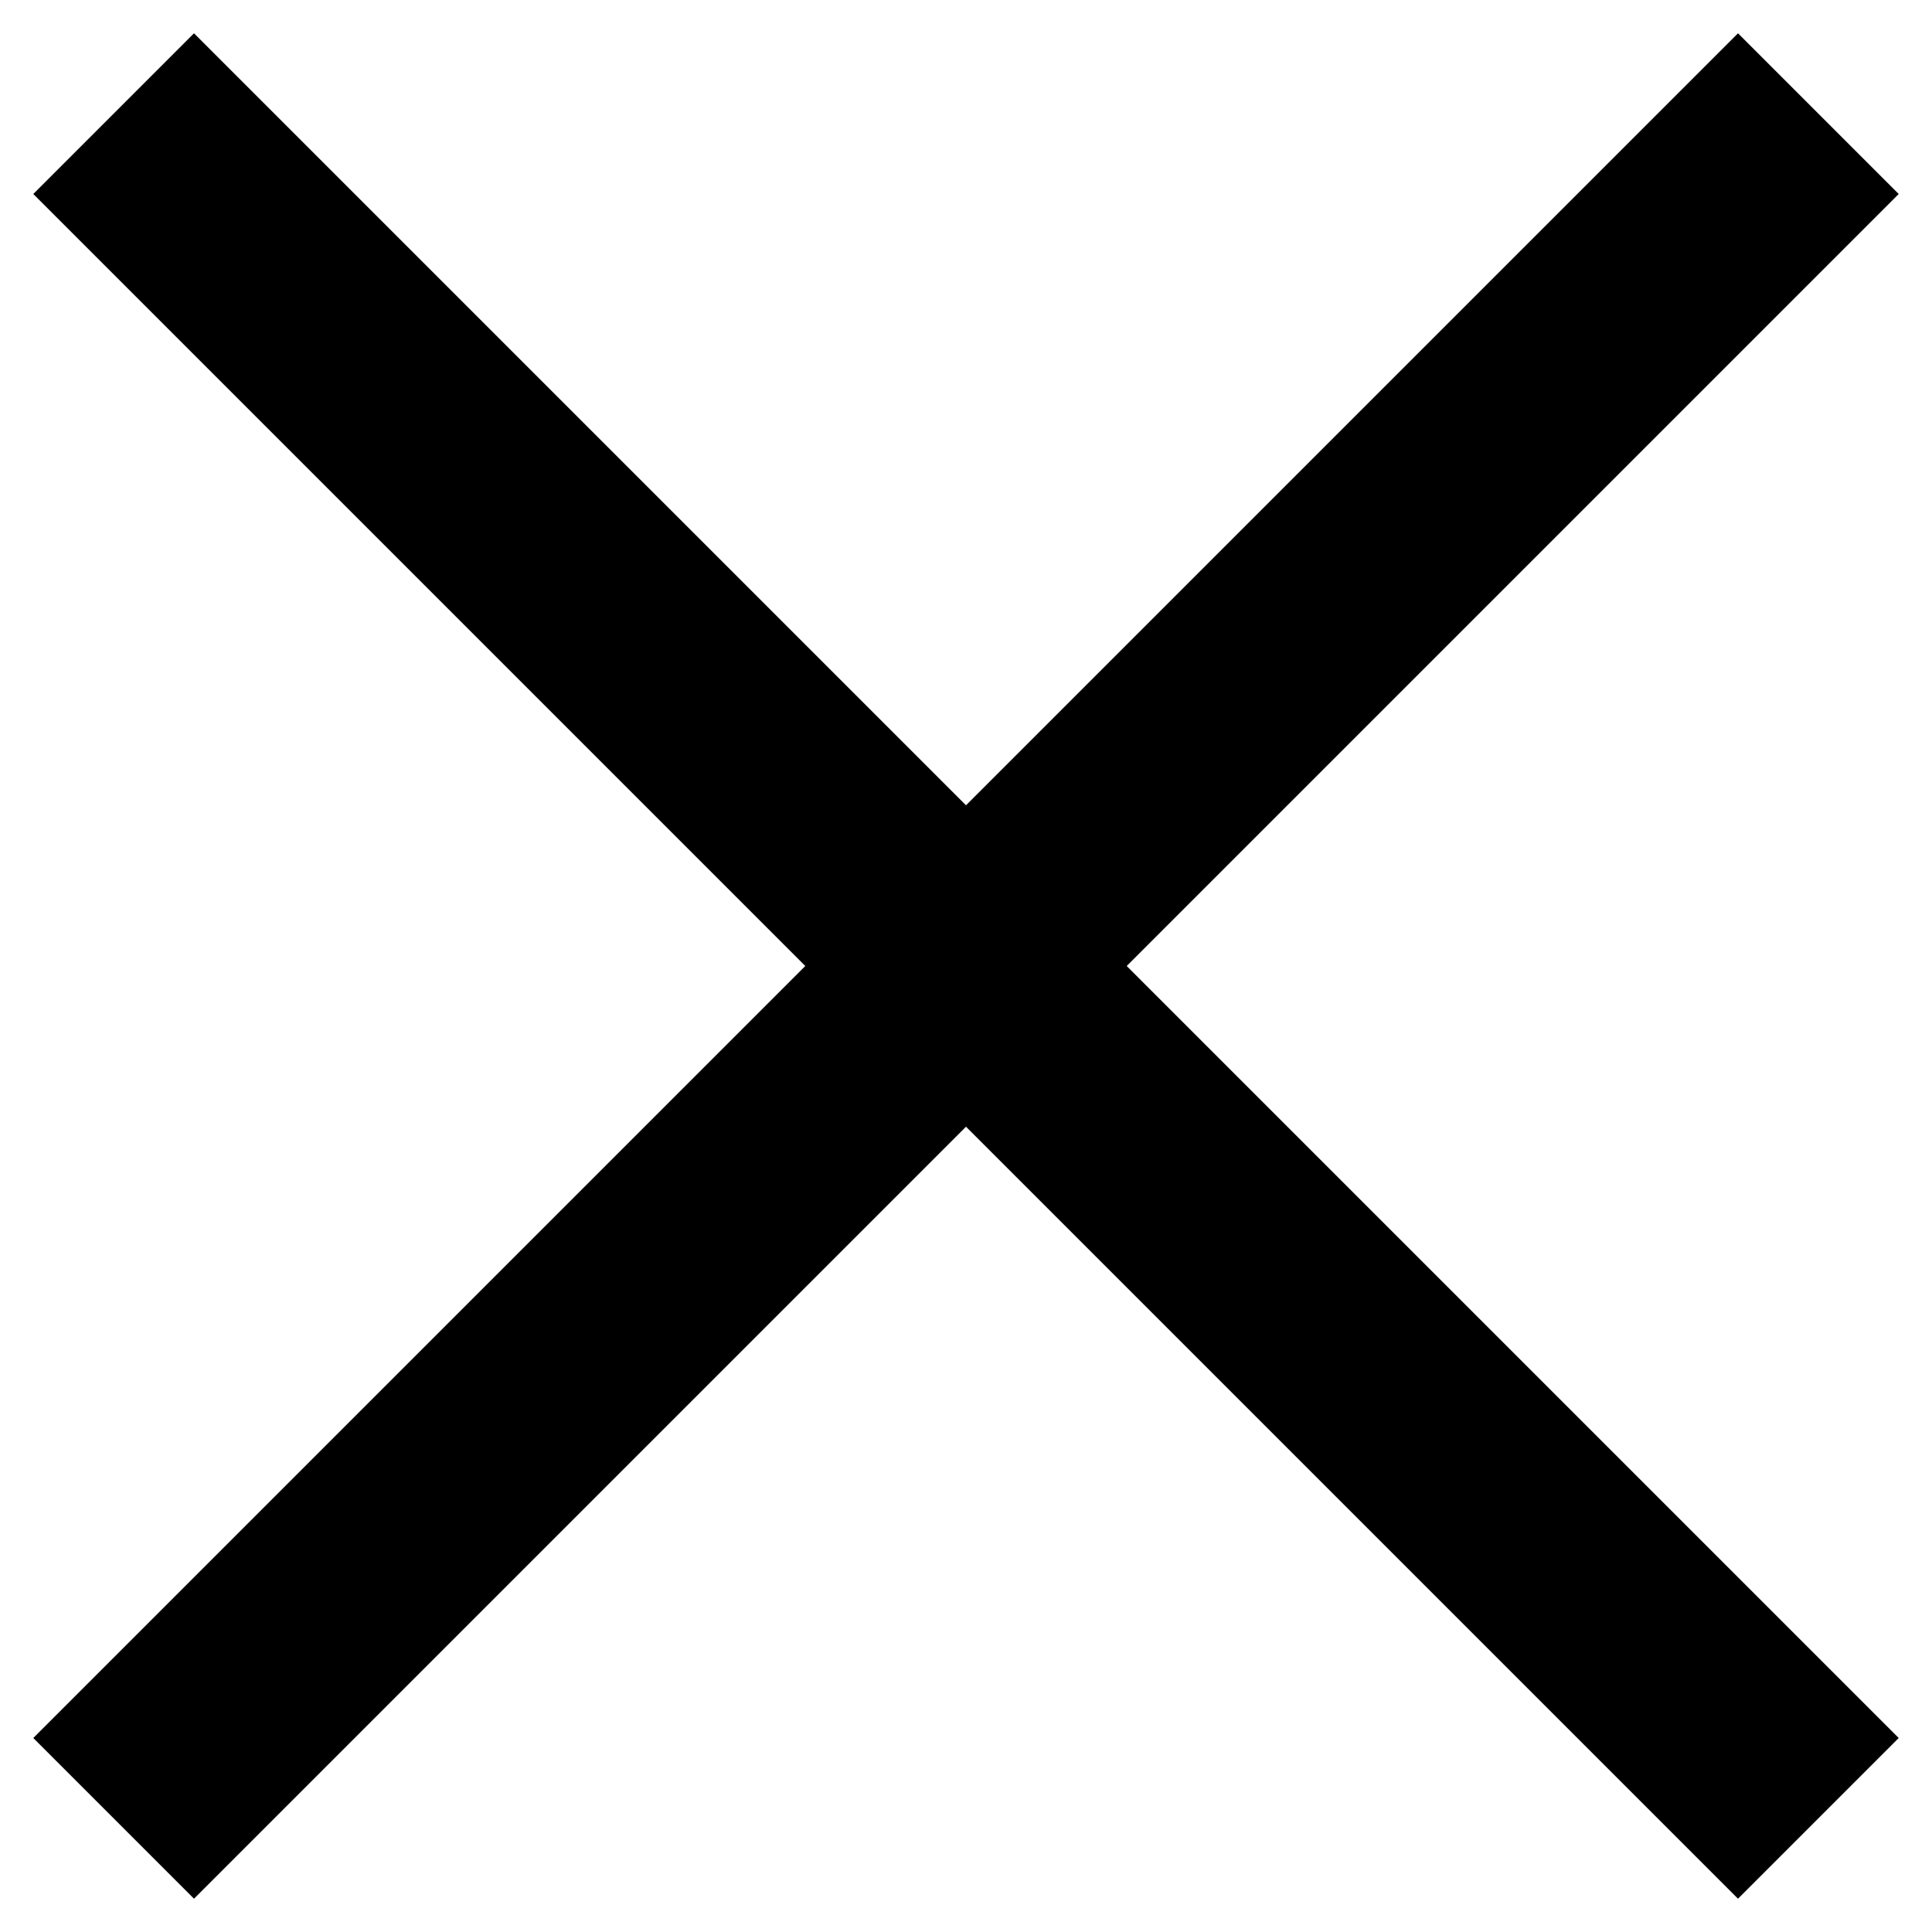
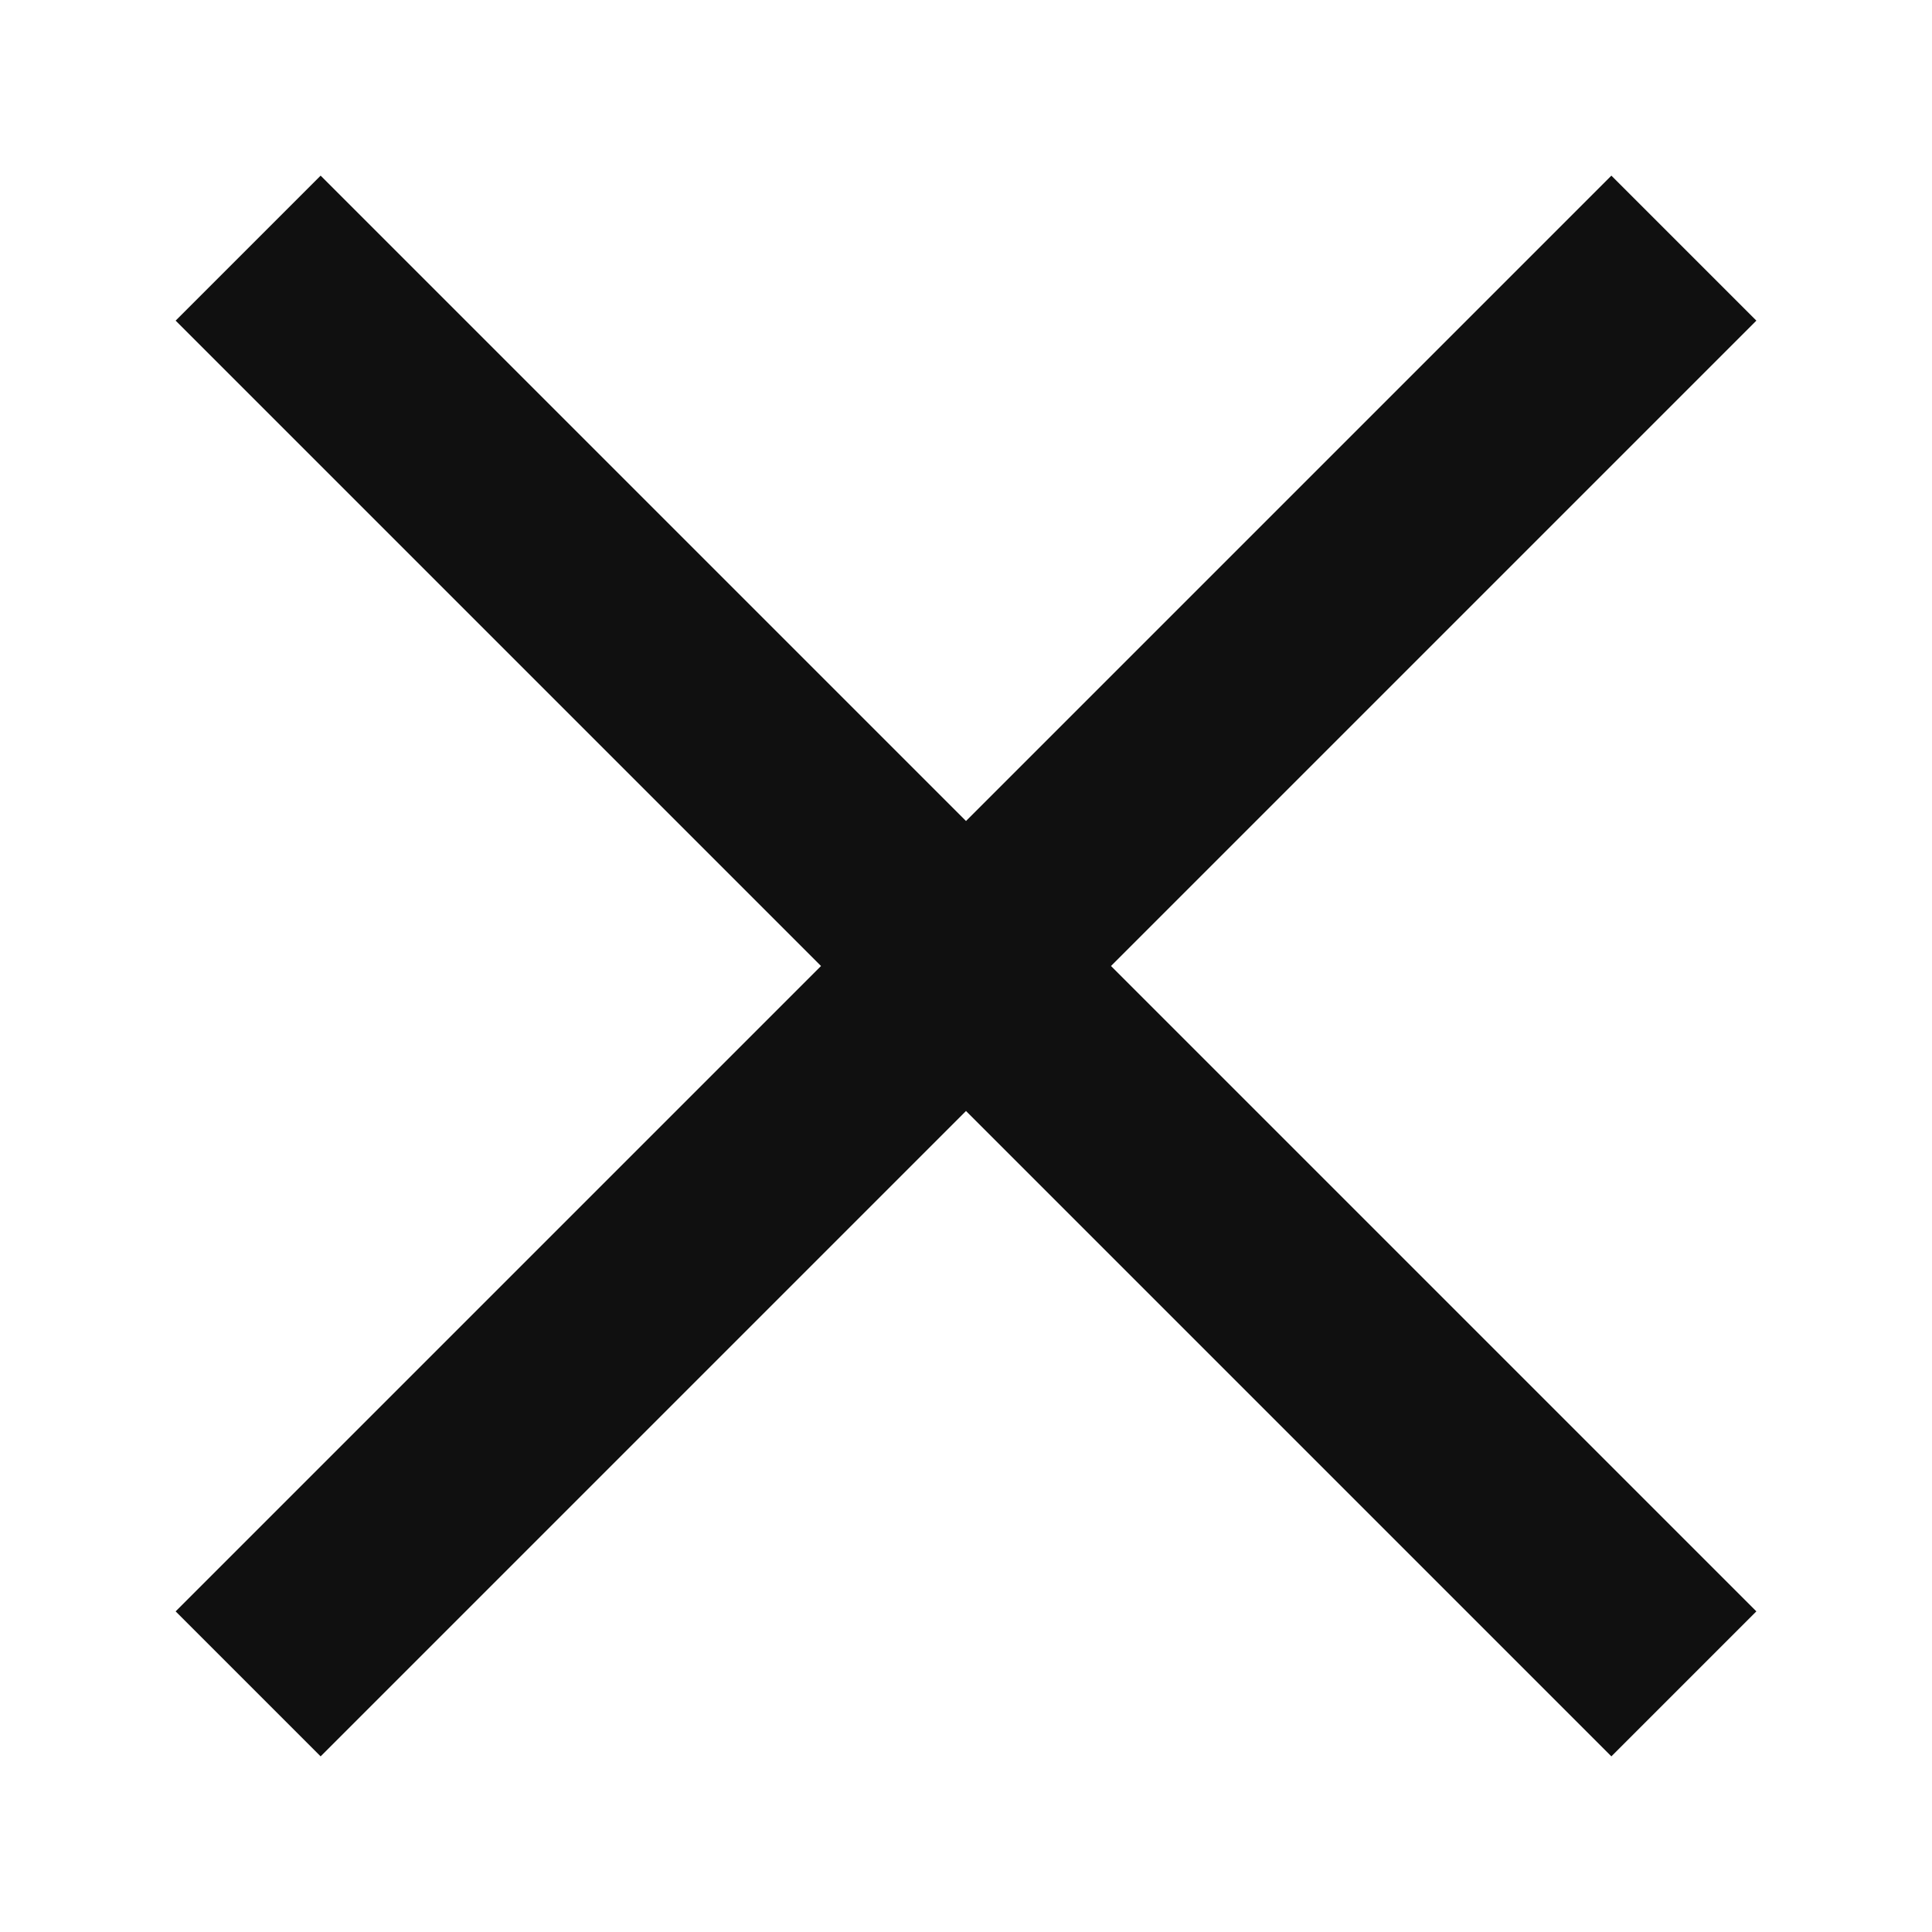
- <svg xmlns="http://www.w3.org/2000/svg" width="17" height="17" viewBox="0 0 17 17" fill="none">
-   <path fill-rule="evenodd" clip-rule="evenodd" d="M7.086 8.5L0.293 15.293L1.707 16.707L8.5 9.914L15.293 16.707L16.707 15.293L9.914 8.5L16.707 1.707L15.293 0.293L8.5 7.086L1.707 0.293L0.293 1.707L7.086 8.5Z" fill="black" />
+ <svg xmlns="http://www.w3.org/2000/svg" width="22" height="22" viewBox="0 0 22 22" fill="none">
+   <path fill-rule="evenodd" clip-rule="evenodd" d="M9.349 11L2 3.651L3.651 2L11 9.349L18.349 2L20 3.651L12.651 11L20 18.349L18.349 20L11 12.651L3.651 20L2 18.349L9.349 11Z" fill="#101010" />
</svg>
